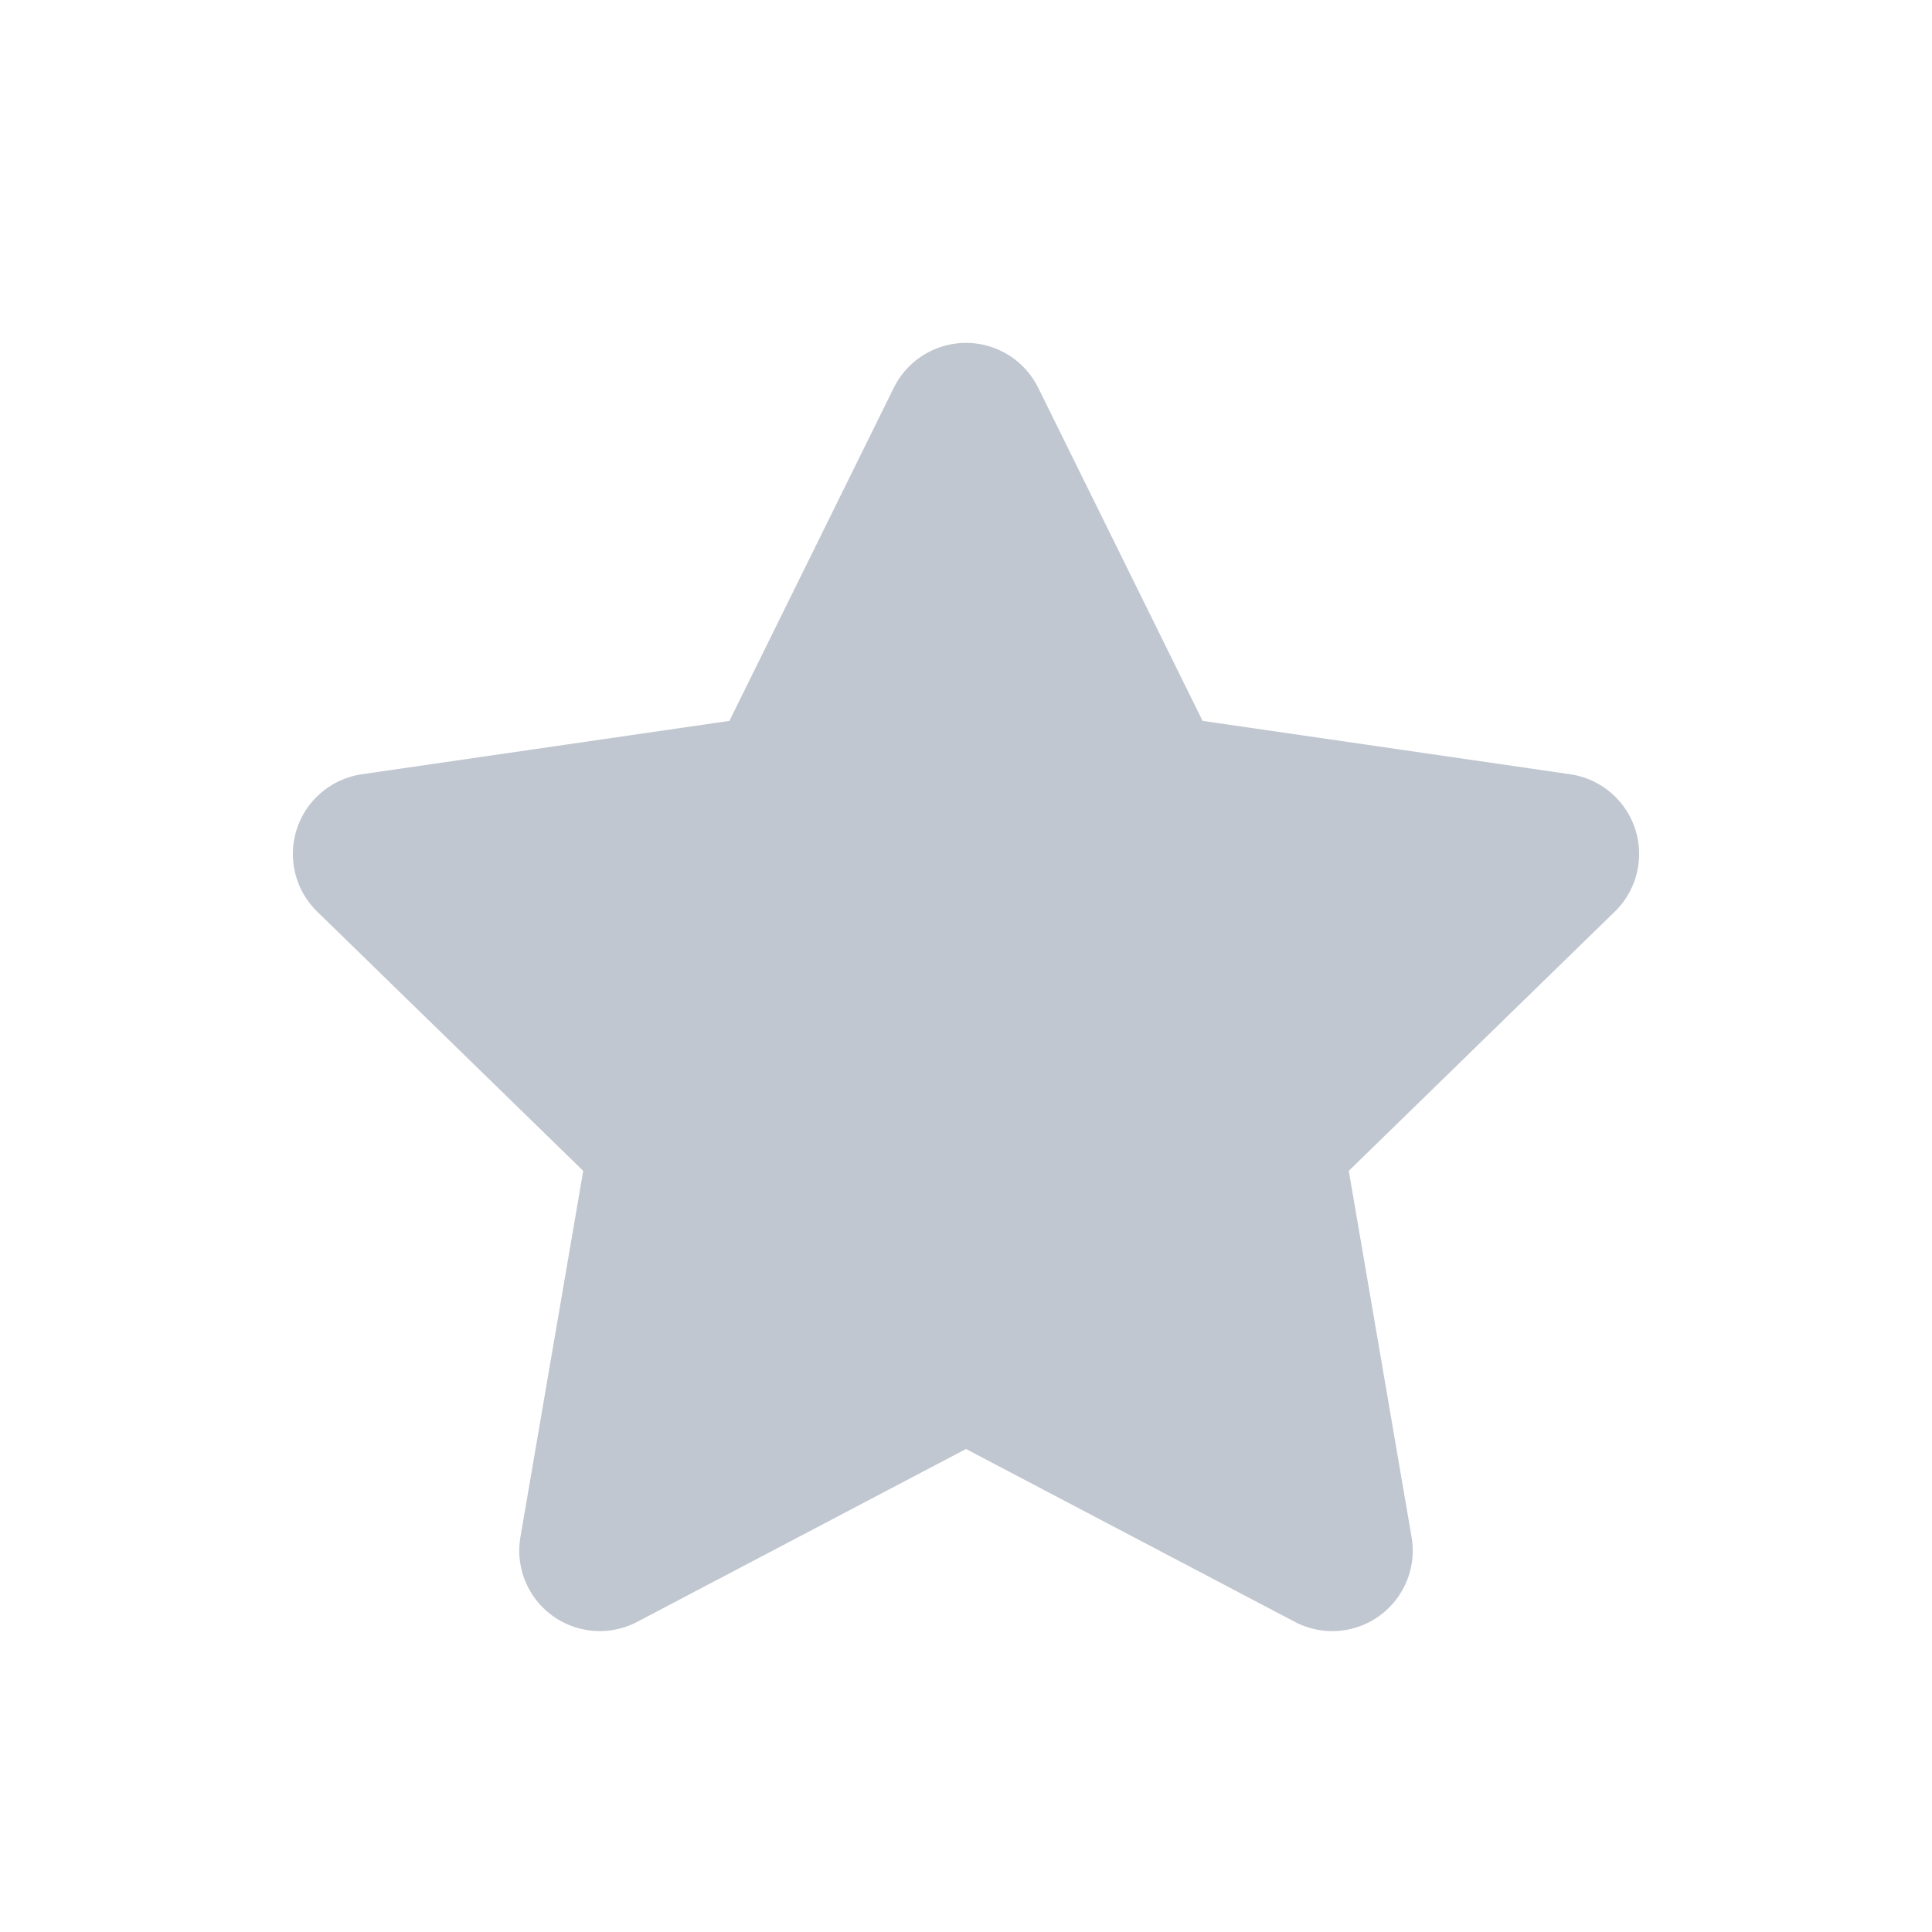
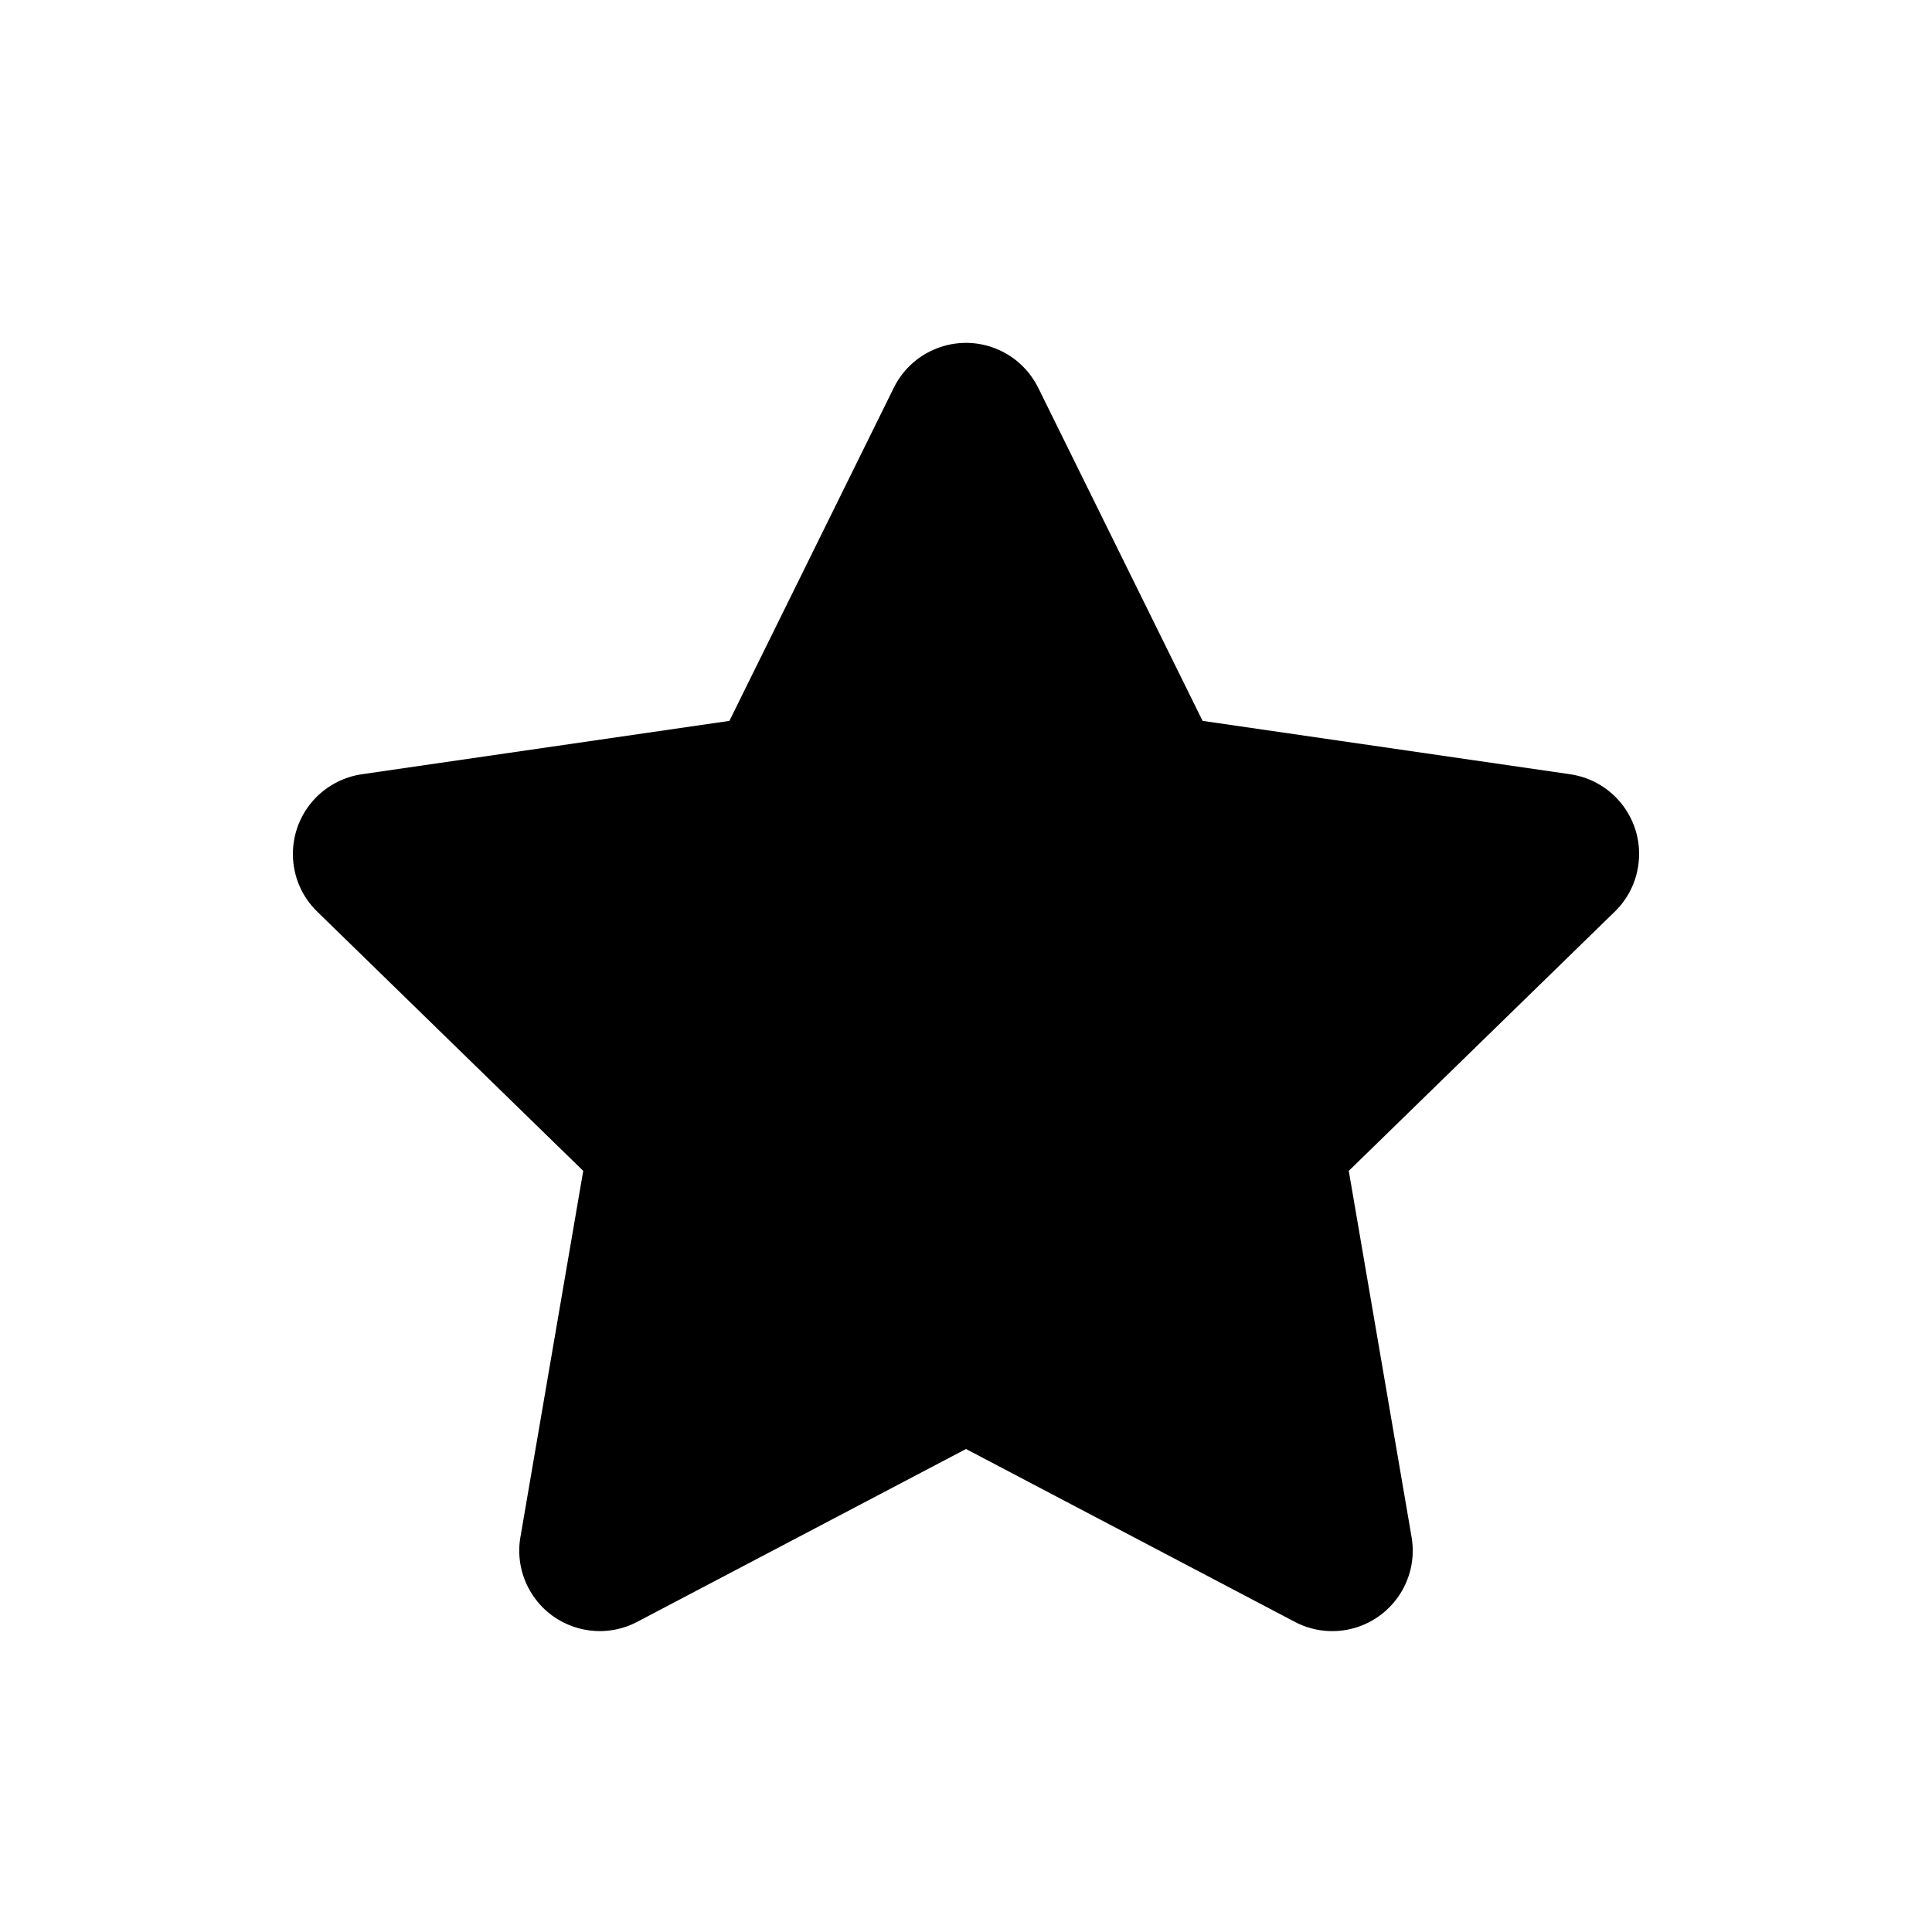
<svg xmlns="http://www.w3.org/2000/svg" width="31" height="31" viewBox="0 0 24 24" fill="none">
-   <path fill-rule="evenodd" clip-rule="evenodd" d="M12 18L7.916 20.147C7.427 20.404 6.822 20.216 6.565 19.727C6.463 19.533 6.427 19.31 6.465 19.093L7.245 14.545L3.94 11.324C3.545 10.939 3.537 10.306 3.922 9.91C4.076 9.753 4.277 9.65 4.495 9.618L9.061 8.955L11.103 4.817C11.348 4.322 11.947 4.118 12.443 4.363C12.64 4.46 12.799 4.62 12.897 4.817L14.939 8.955L19.505 9.618C20.052 9.698 20.431 10.205 20.351 10.752C20.32 10.97 20.217 11.171 20.06 11.324L16.755 14.545L17.535 19.093C17.629 19.637 17.263 20.154 16.719 20.248C16.502 20.285 16.279 20.25 16.084 20.147L12 18Z" fill="#C1C7D0" />
+   <path fill-rule="evenodd" clip-rule="evenodd" d="M12 18L7.916 20.147C7.427 20.404 6.822 20.216 6.565 19.727C6.463 19.533 6.427 19.31 6.465 19.093L7.245 14.545L3.94 11.324C3.545 10.939 3.537 10.306 3.922 9.91C4.076 9.753 4.277 9.65 4.495 9.618L9.061 8.955L11.103 4.817C11.348 4.322 11.947 4.118 12.443 4.363C12.64 4.46 12.799 4.62 12.897 4.817L14.939 8.955L19.505 9.618C20.052 9.698 20.431 10.205 20.351 10.752C20.32 10.97 20.217 11.171 20.06 11.324L16.755 14.545L17.535 19.093C17.629 19.637 17.263 20.154 16.719 20.248C16.502 20.285 16.279 20.25 16.084 20.147L12 18Z" fill="#000000" />
</svg>
